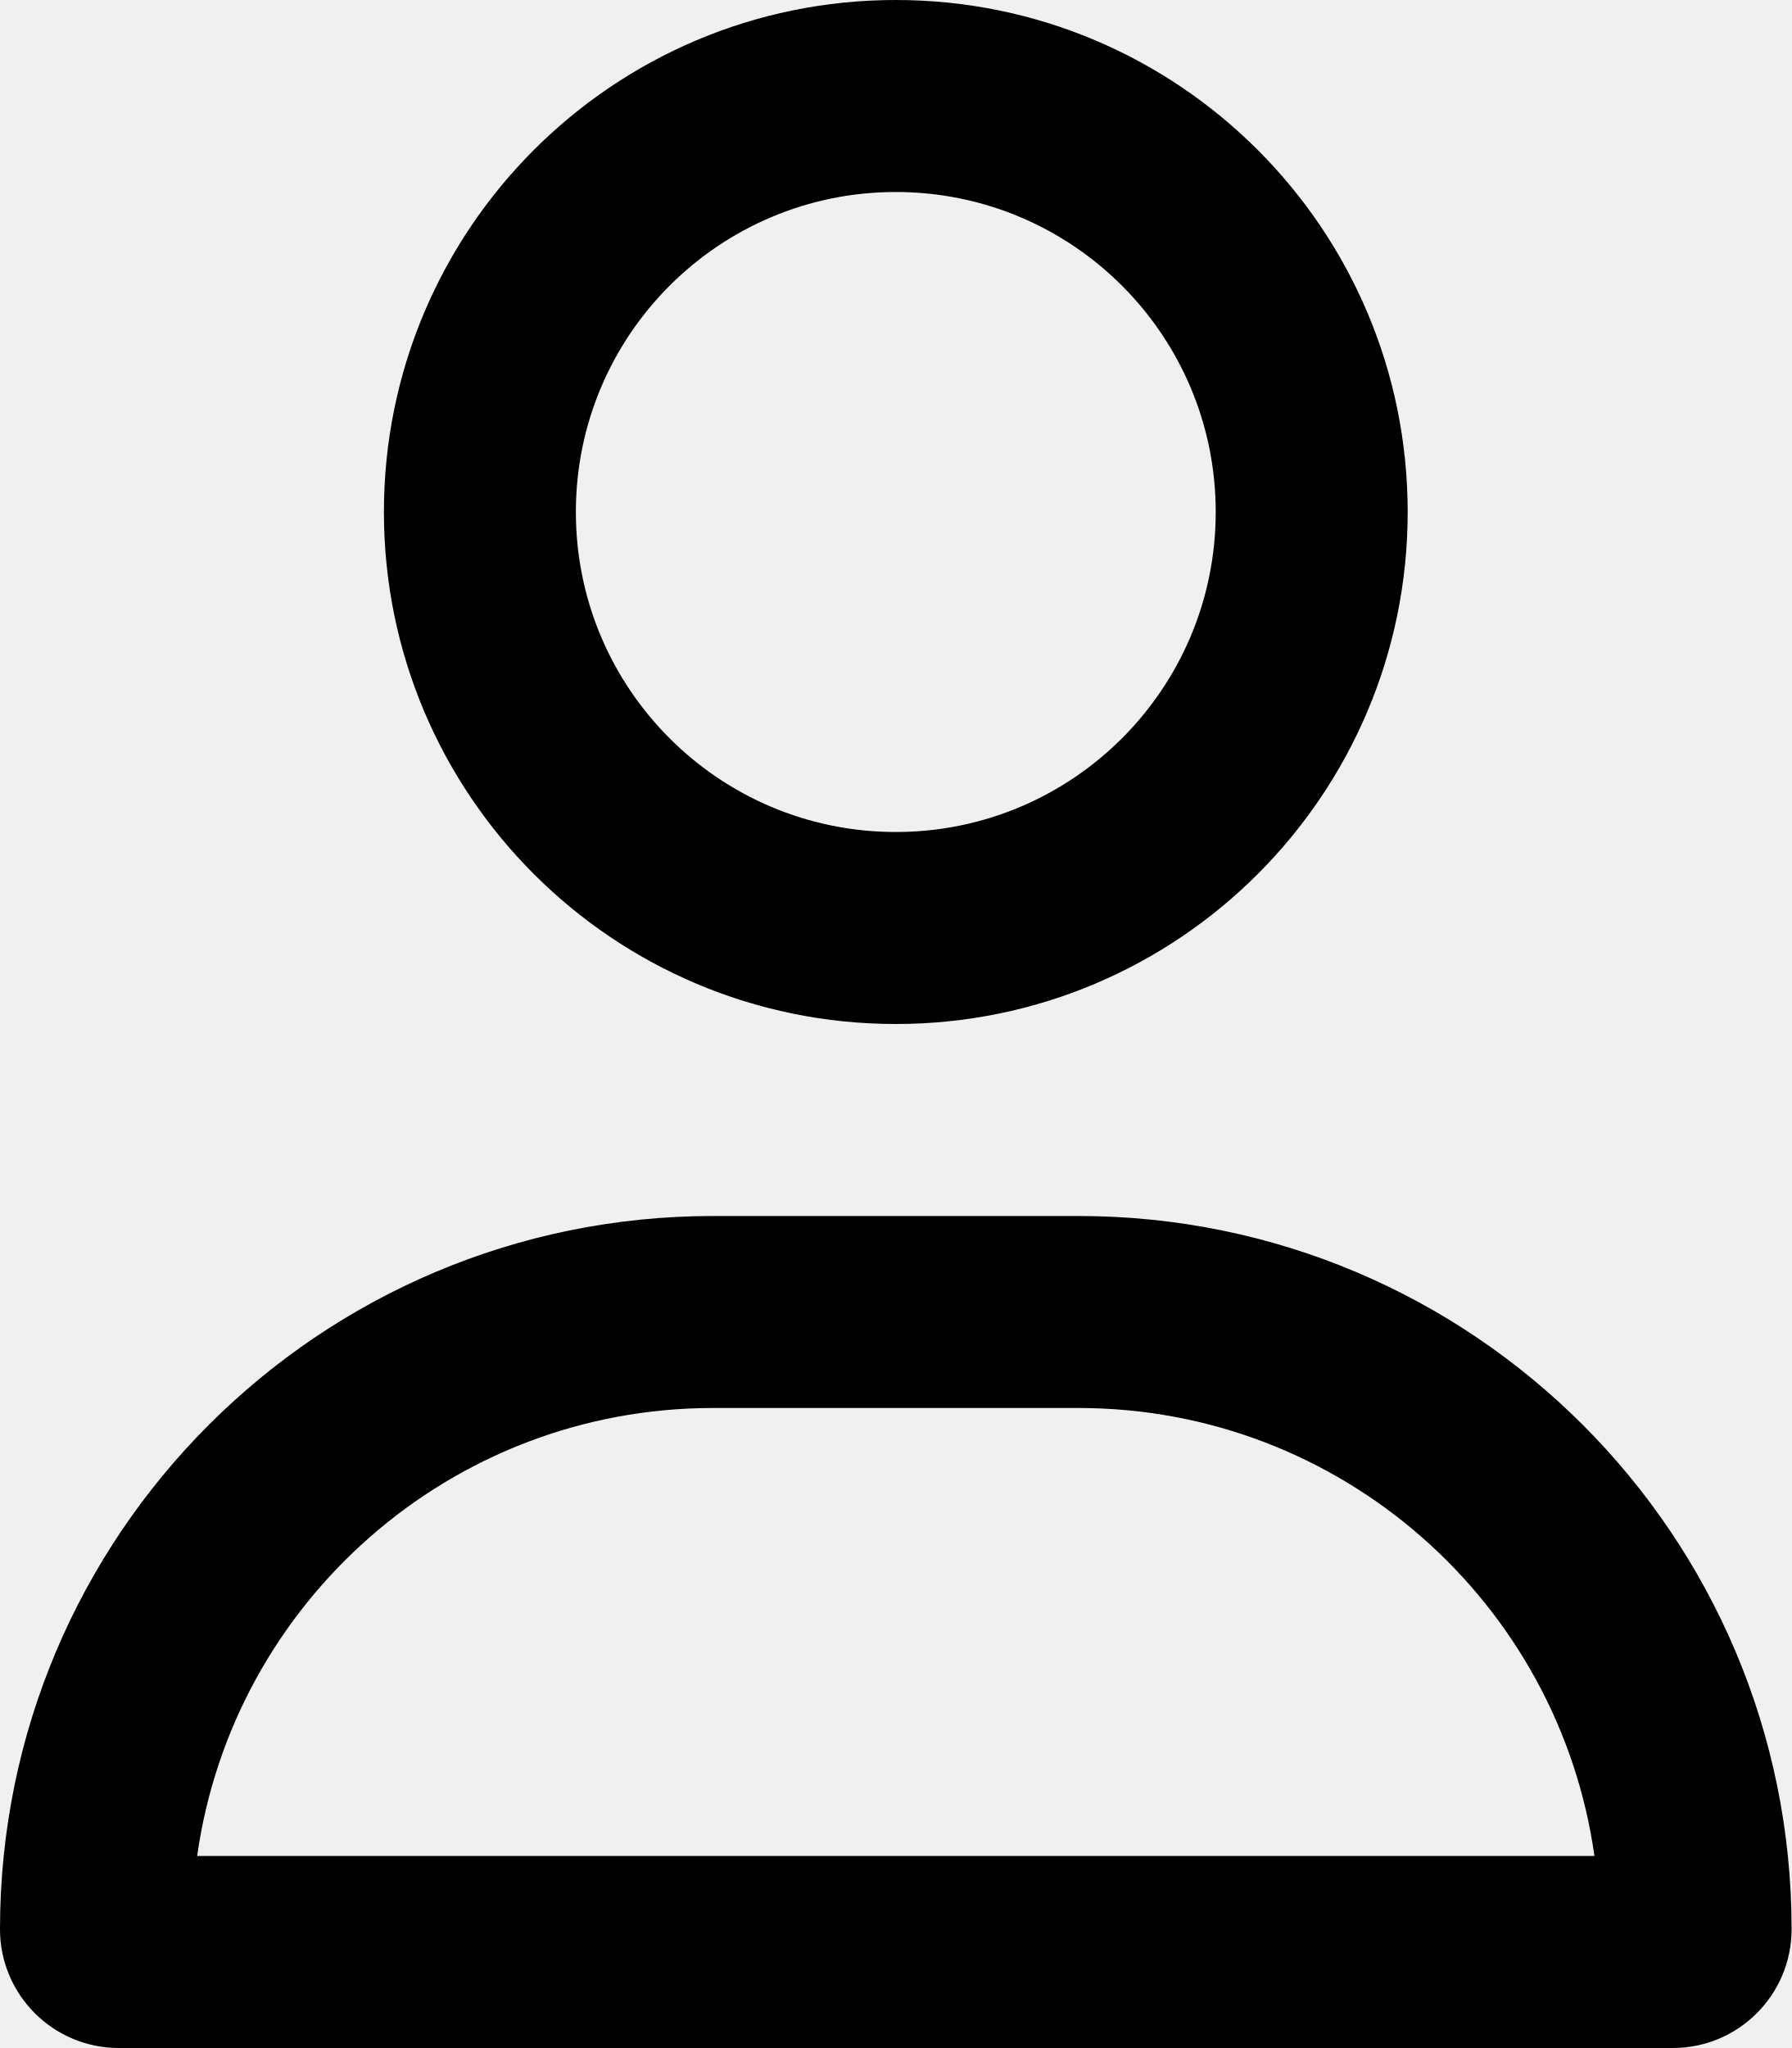
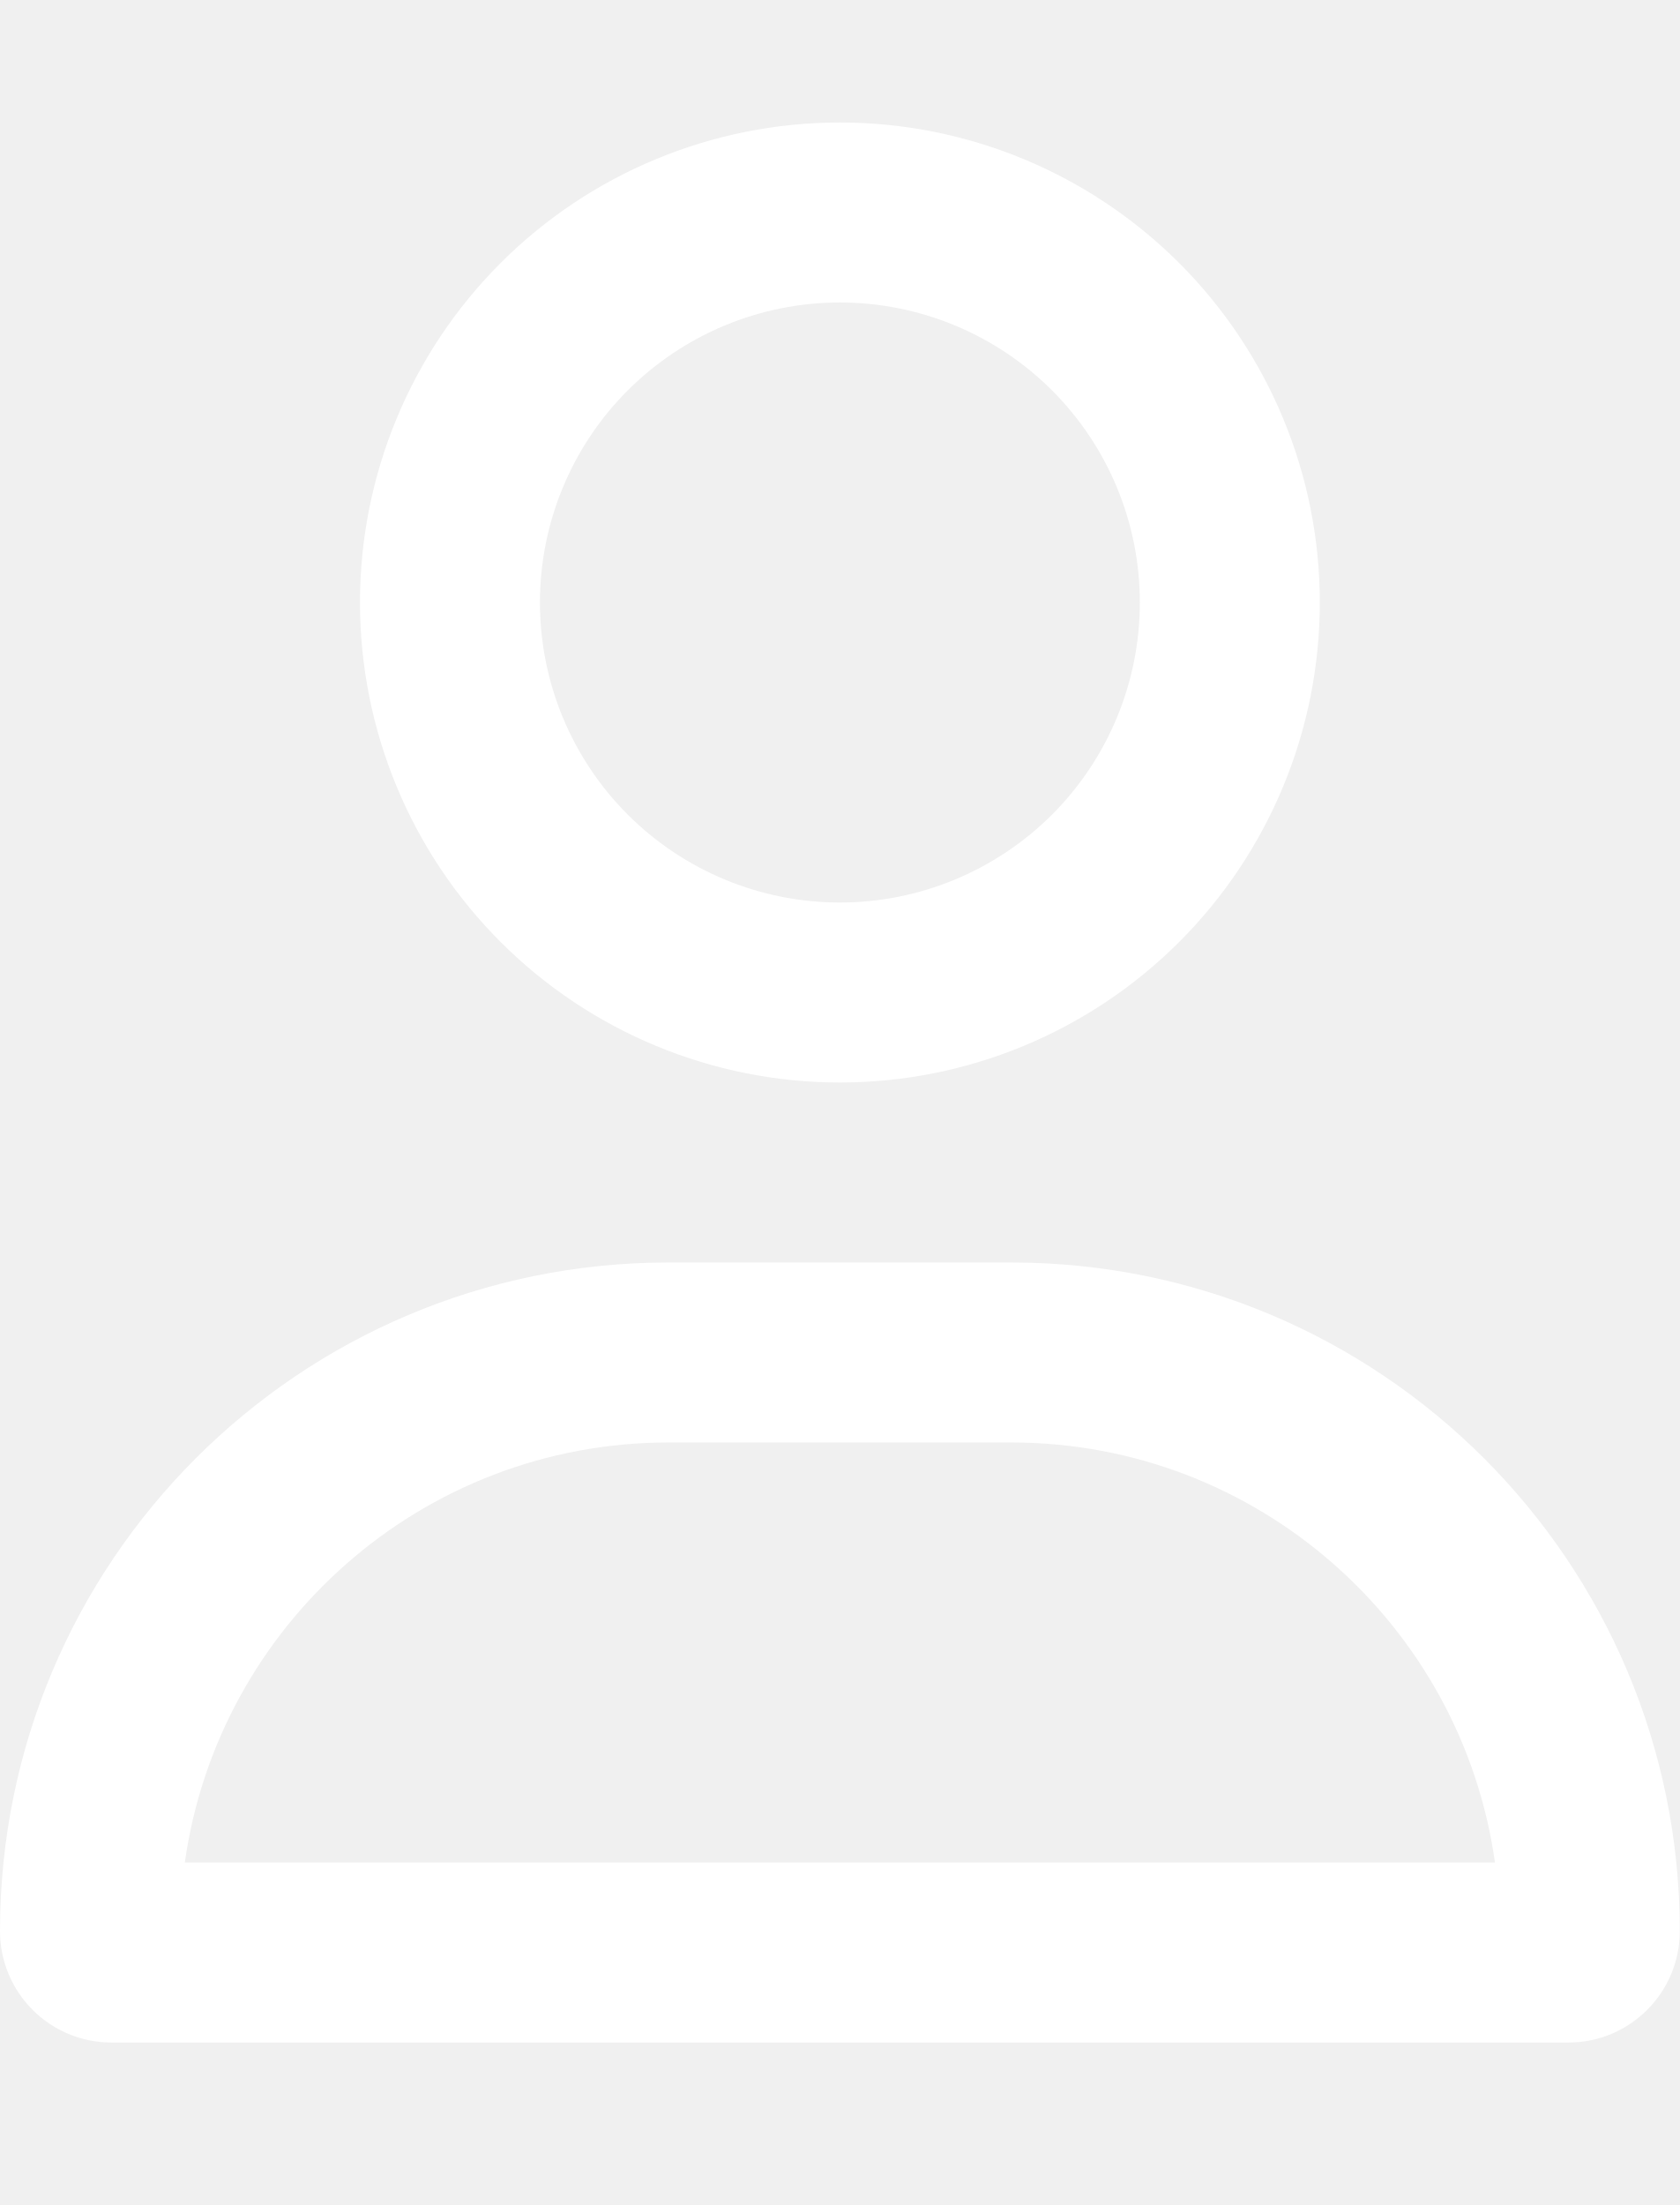
- <svg xmlns="http://www.w3.org/2000/svg" viewBox="0 0 448 512">
-   <path d="M304 128a80 80 0 1 0 -160 0 80 80 0 1 0 160 0zM96 128a128 128 0 1 1 256 0A128 128 0 1 1 96 128zM49.3 464H398.7c-8.9-63.3-63.3-112-129-112H178.3c-65.7 0-120.1 48.7-129 112zM0 482.3C0 383.8 79.8 304 178.3 304h91.4C368.2 304 448 383.8 448 482.3c0 16.4-13.3 29.7-29.7 29.7H29.7C13.3 512 0 498.7 0 482.3z" />
+ <svg xmlns="http://www.w3.org/2000/svg" width="16" height="21" viewBox="0 0 30 35" fill="none">
+   <path d="M20.357 8.571C20.357 7.151 19.793 5.788 18.788 4.783C17.783 3.779 16.421 3.214 15 3.214C13.579 3.214 12.217 3.779 11.212 4.783C10.207 5.788 9.643 7.151 9.643 8.571C9.643 9.992 10.207 11.355 11.212 12.36C12.217 13.364 13.579 13.929 15 13.929C16.421 13.929 17.783 13.364 18.788 12.36C19.793 11.355 20.357 9.992 20.357 8.571ZM6.429 8.571C6.429 6.298 7.332 4.118 8.939 2.511C10.546 0.903 12.727 0 15 0C17.273 0 19.453 0.903 21.061 2.511C22.668 4.118 23.571 6.298 23.571 8.571C23.571 10.845 22.668 13.025 21.061 14.632C19.453 16.24 17.273 17.143 15 17.143C12.727 17.143 10.546 16.24 8.939 14.632C7.332 13.025 6.429 10.845 6.429 8.571ZM3.301 31.071H26.699C26.103 26.833 22.46 23.571 18.06 23.571H11.94C7.54 23.571 3.897 26.833 3.301 31.071ZM0 32.297C0 25.701 5.344 20.357 11.94 20.357H18.06C24.656 20.357 30 25.701 30 32.297C30 33.395 29.109 34.286 28.011 34.286H1.989C0.891 34.286 0 33.395 0 32.297Z" fill="white" />
</svg>
